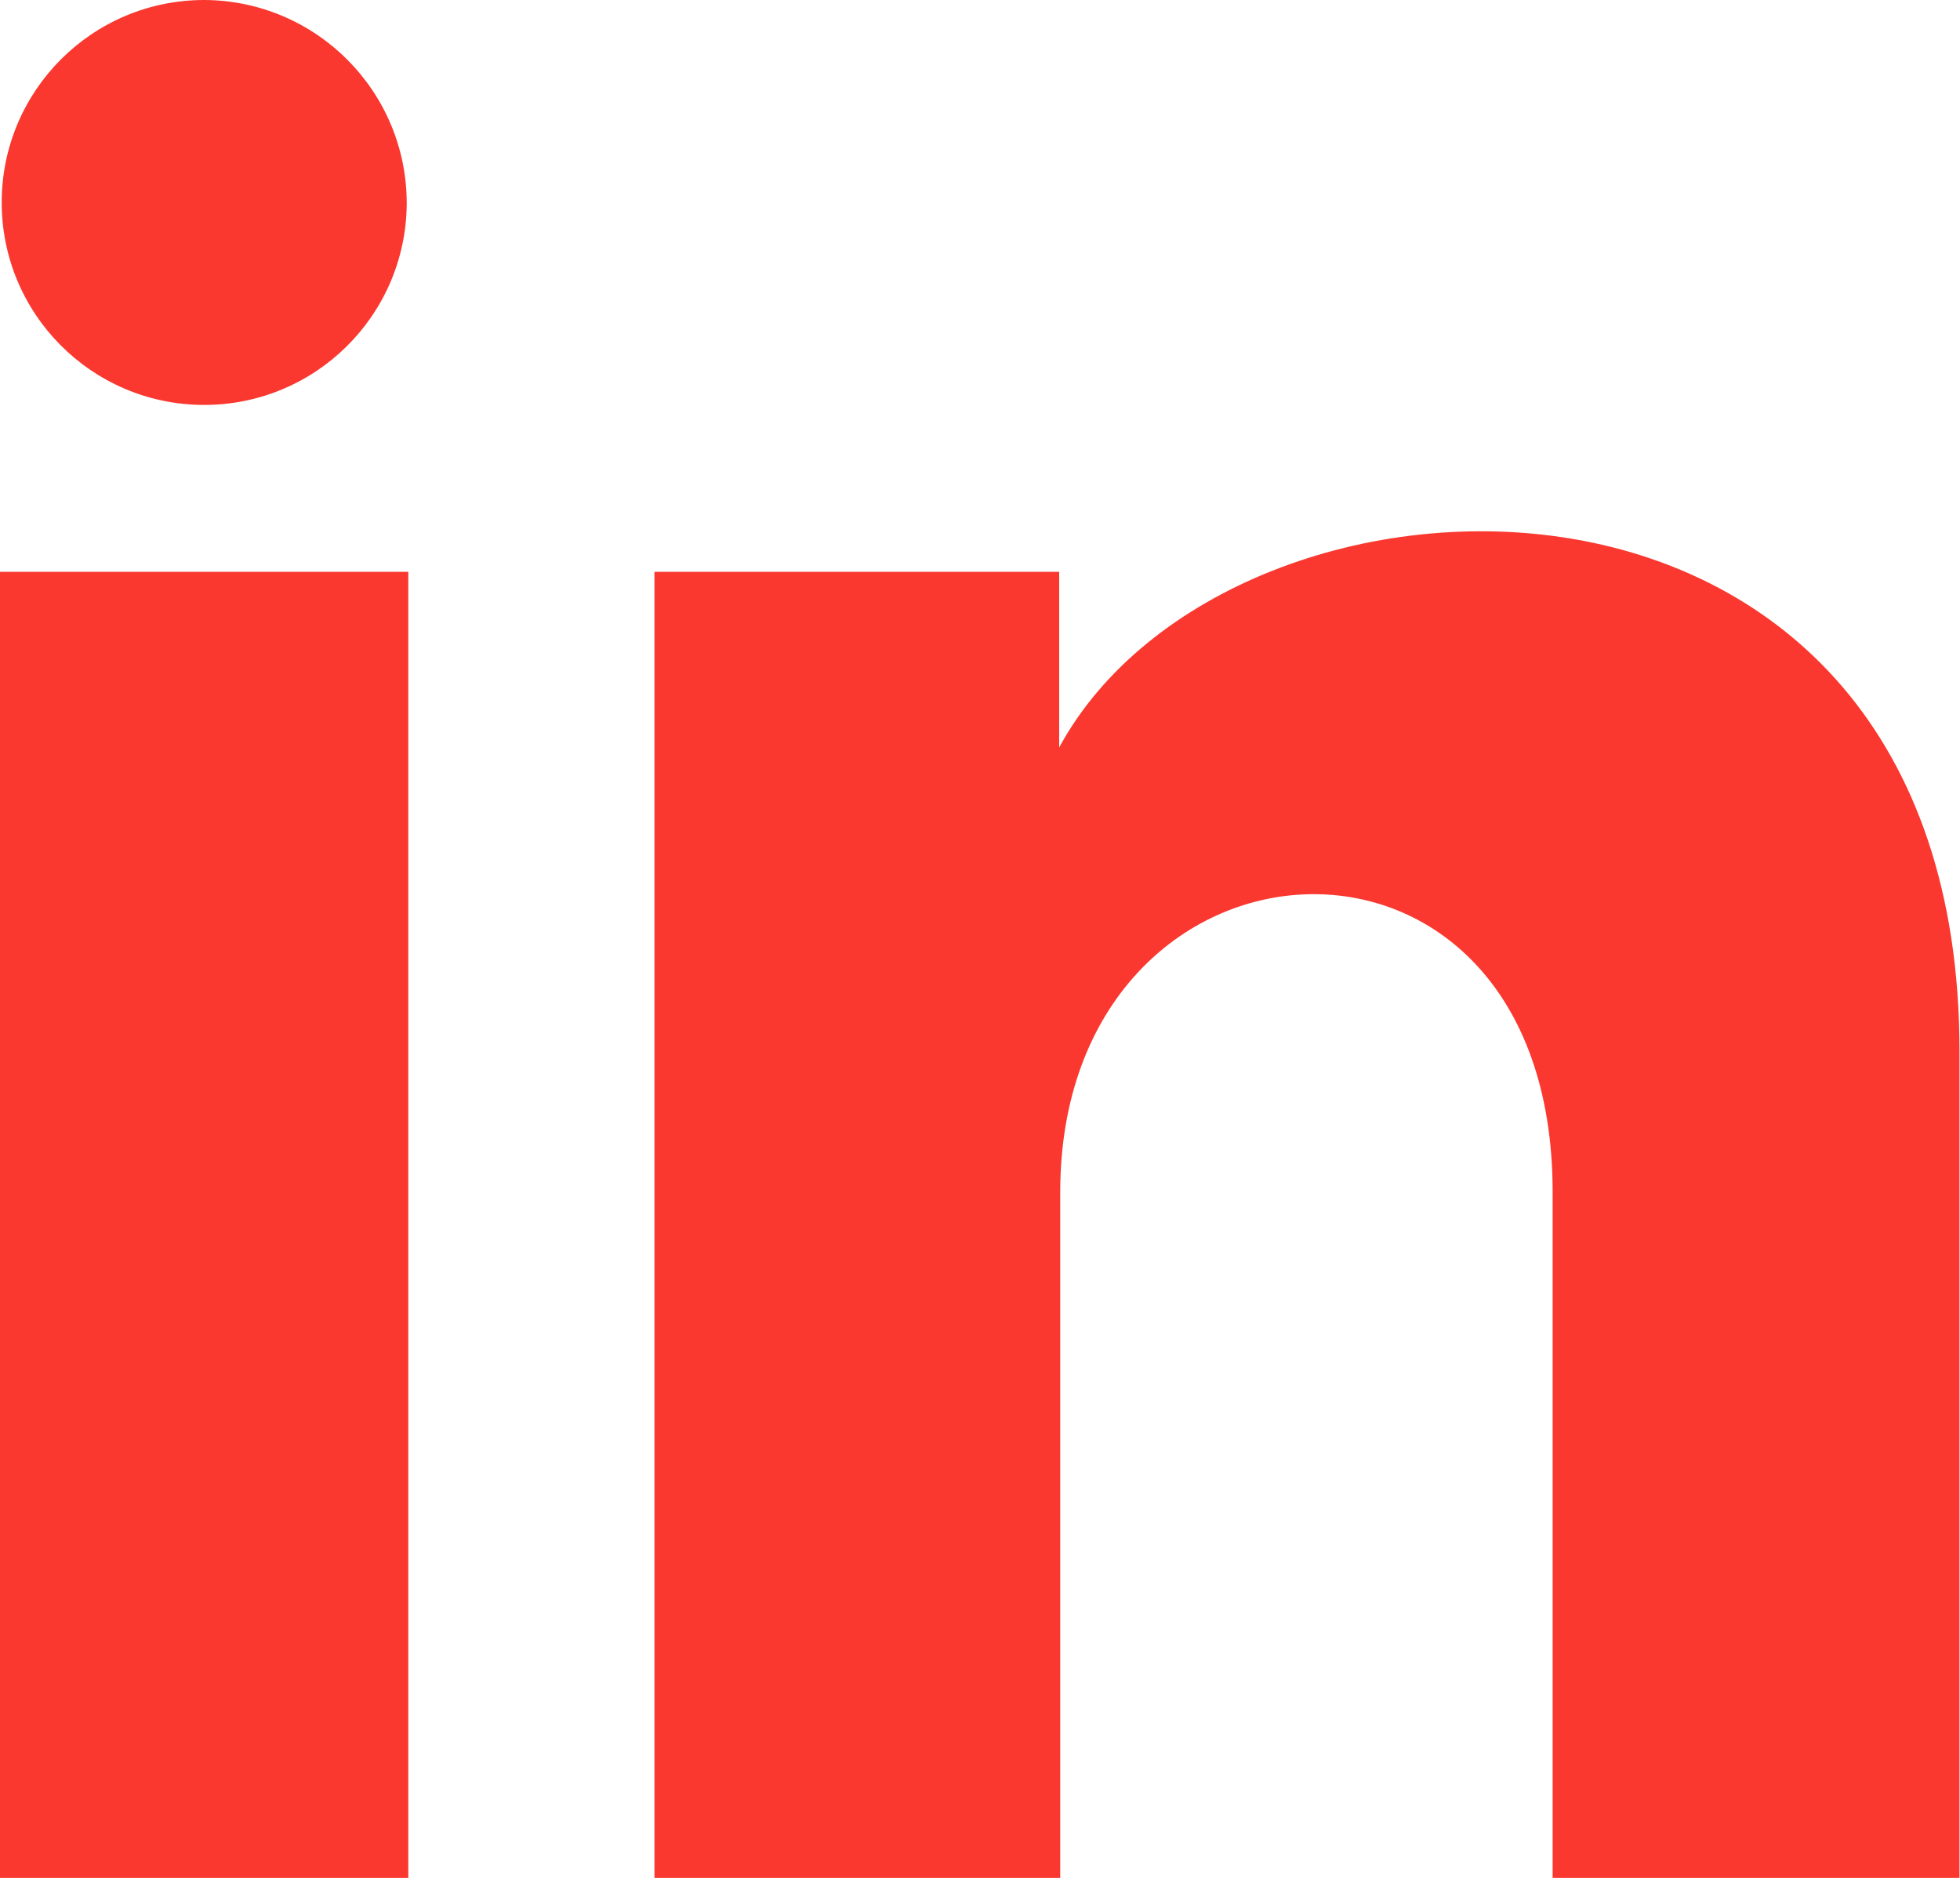
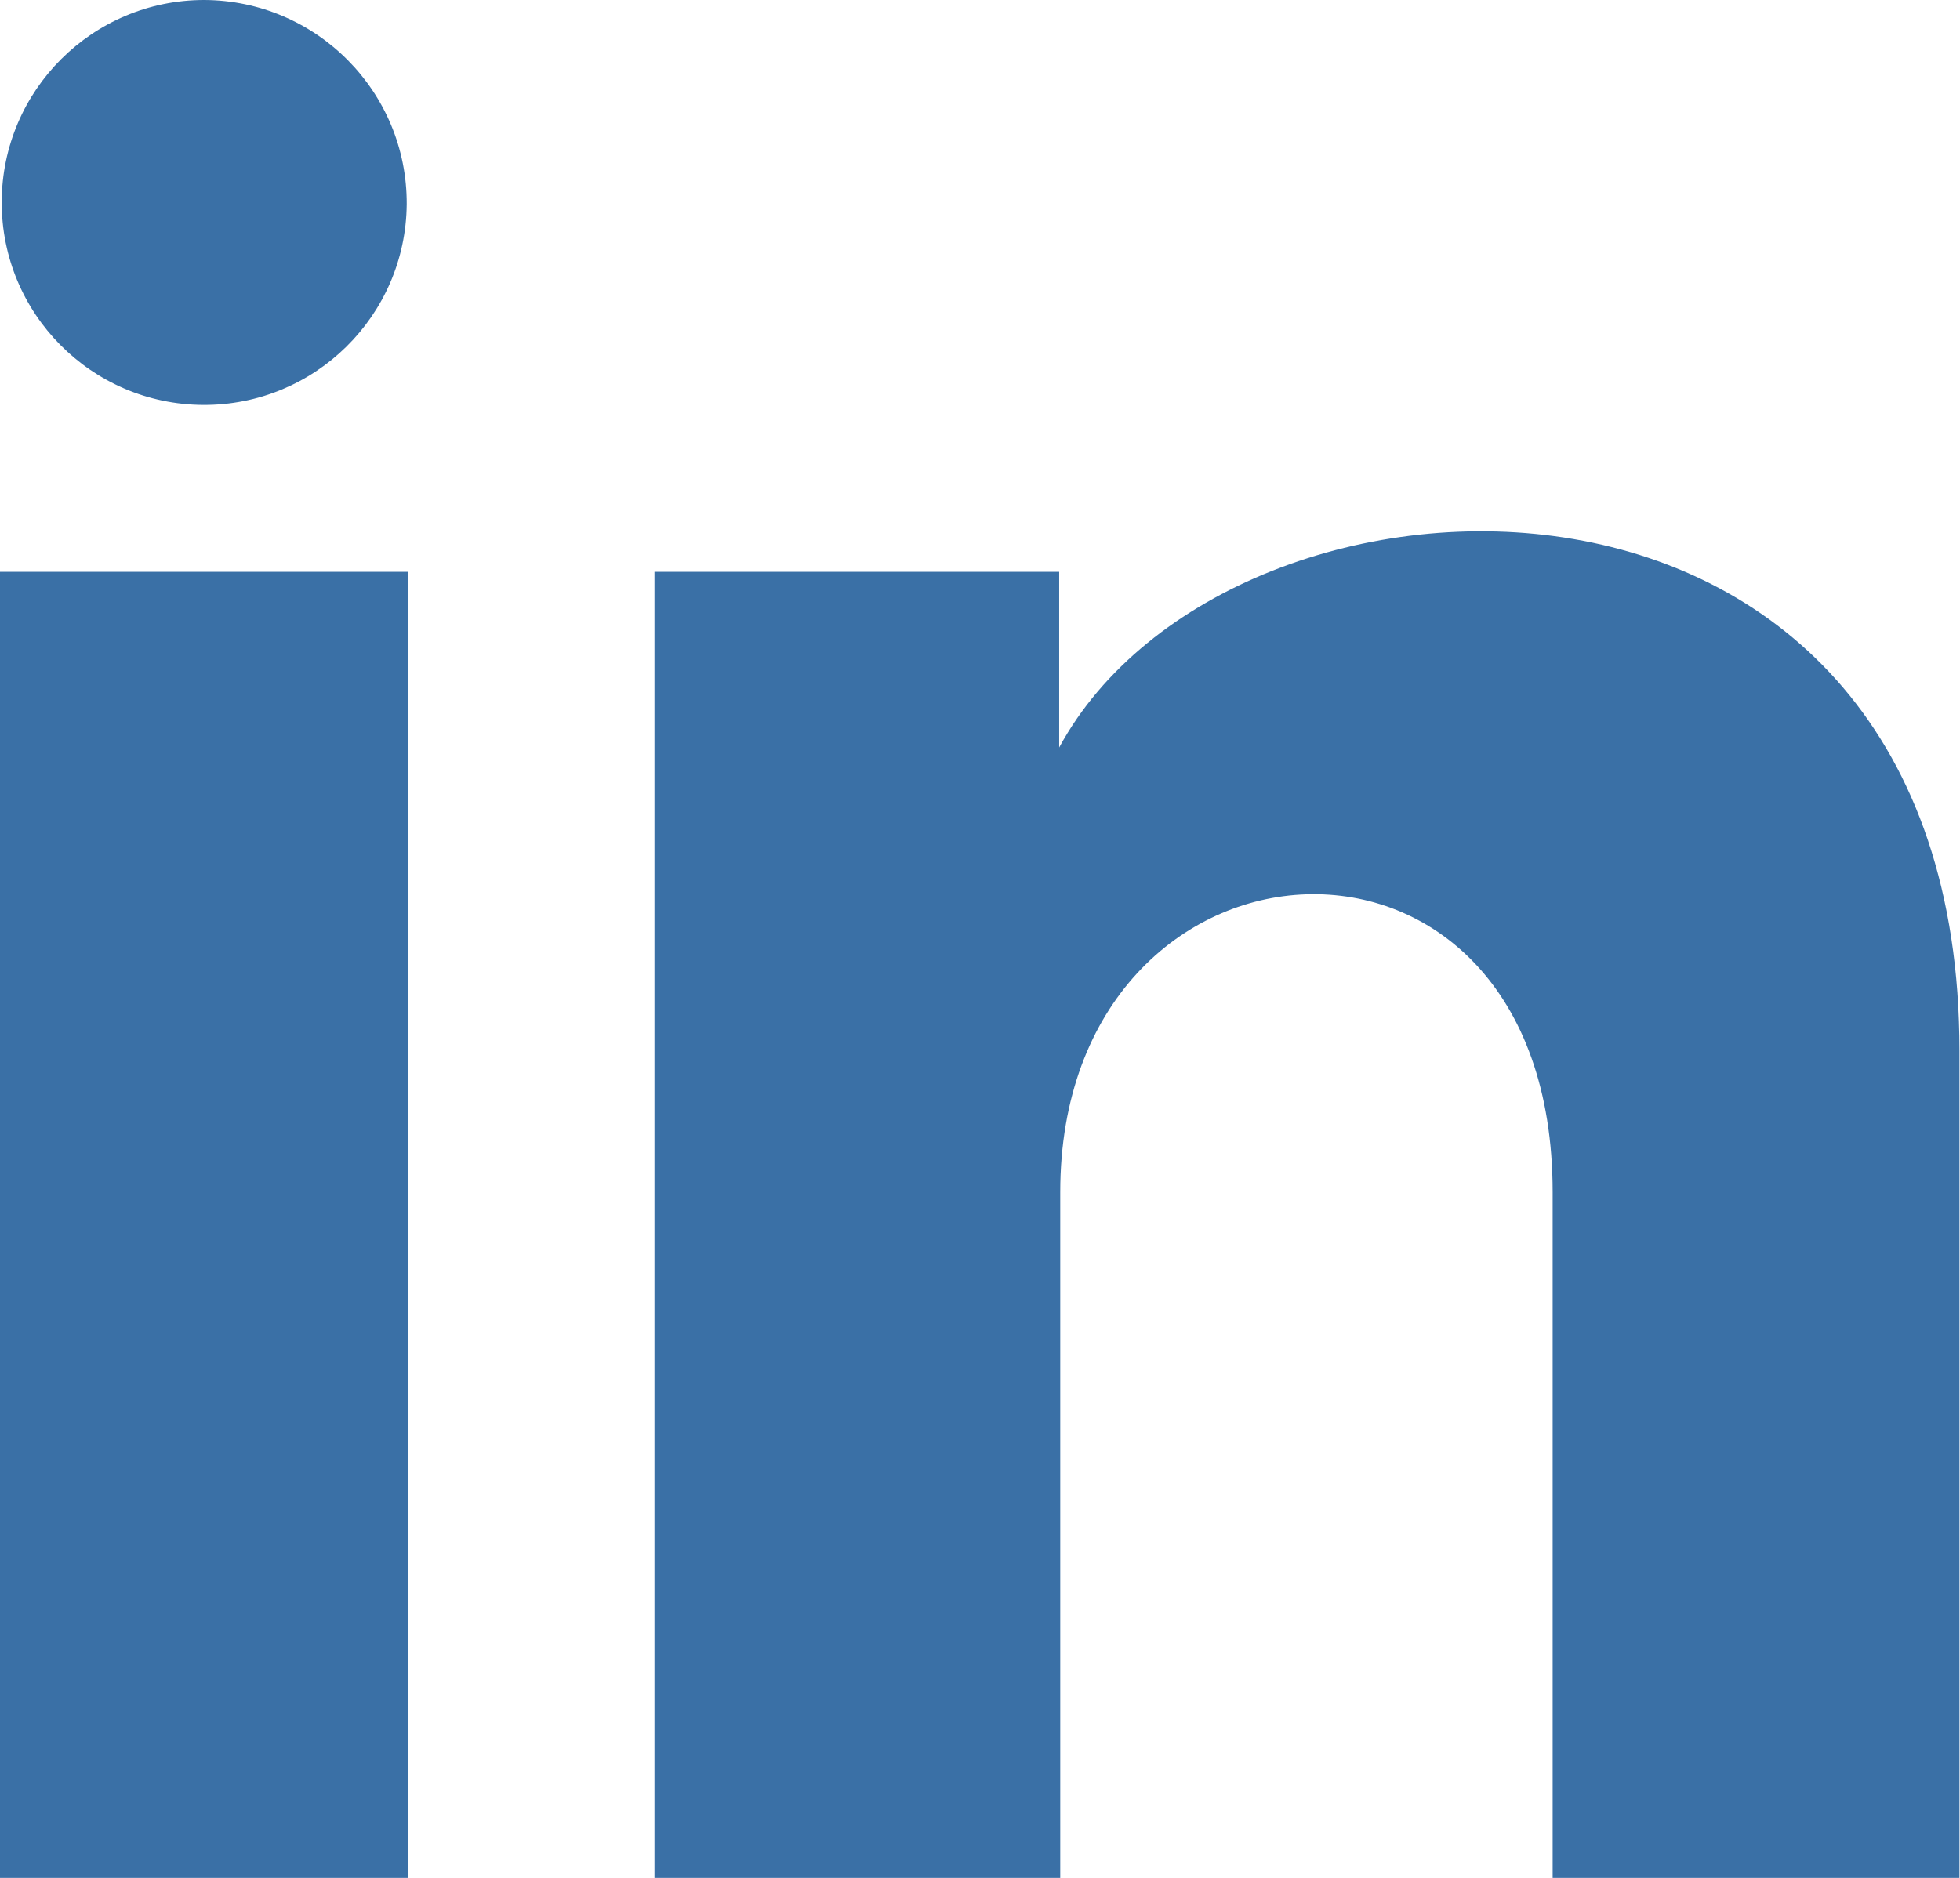
<svg xmlns="http://www.w3.org/2000/svg" width="18.505" height="17.734" viewBox="0 0 18.505 17.734">
  <defs>
-     <style>.a{fill:#fa382f;}</style>
+     <style>.a{fill: #3a70a6;}</style>
  </defs>
  <path class="a" d="M3.84,2.928A1.912,1.912,0,1,1,1.928,1,1.92,1.92,0,0,1,3.84,2.928ZM3.855,6.4H0V18.734H3.855Zm6.154,0H6.179V18.734H10.01V12.258c0-3.6,4.649-3.9,4.649,0v6.476H18.5V10.923c0-6.076-6.879-5.855-8.5-2.864V6.4Z" transform="translate(0 -1)" />
</svg>
